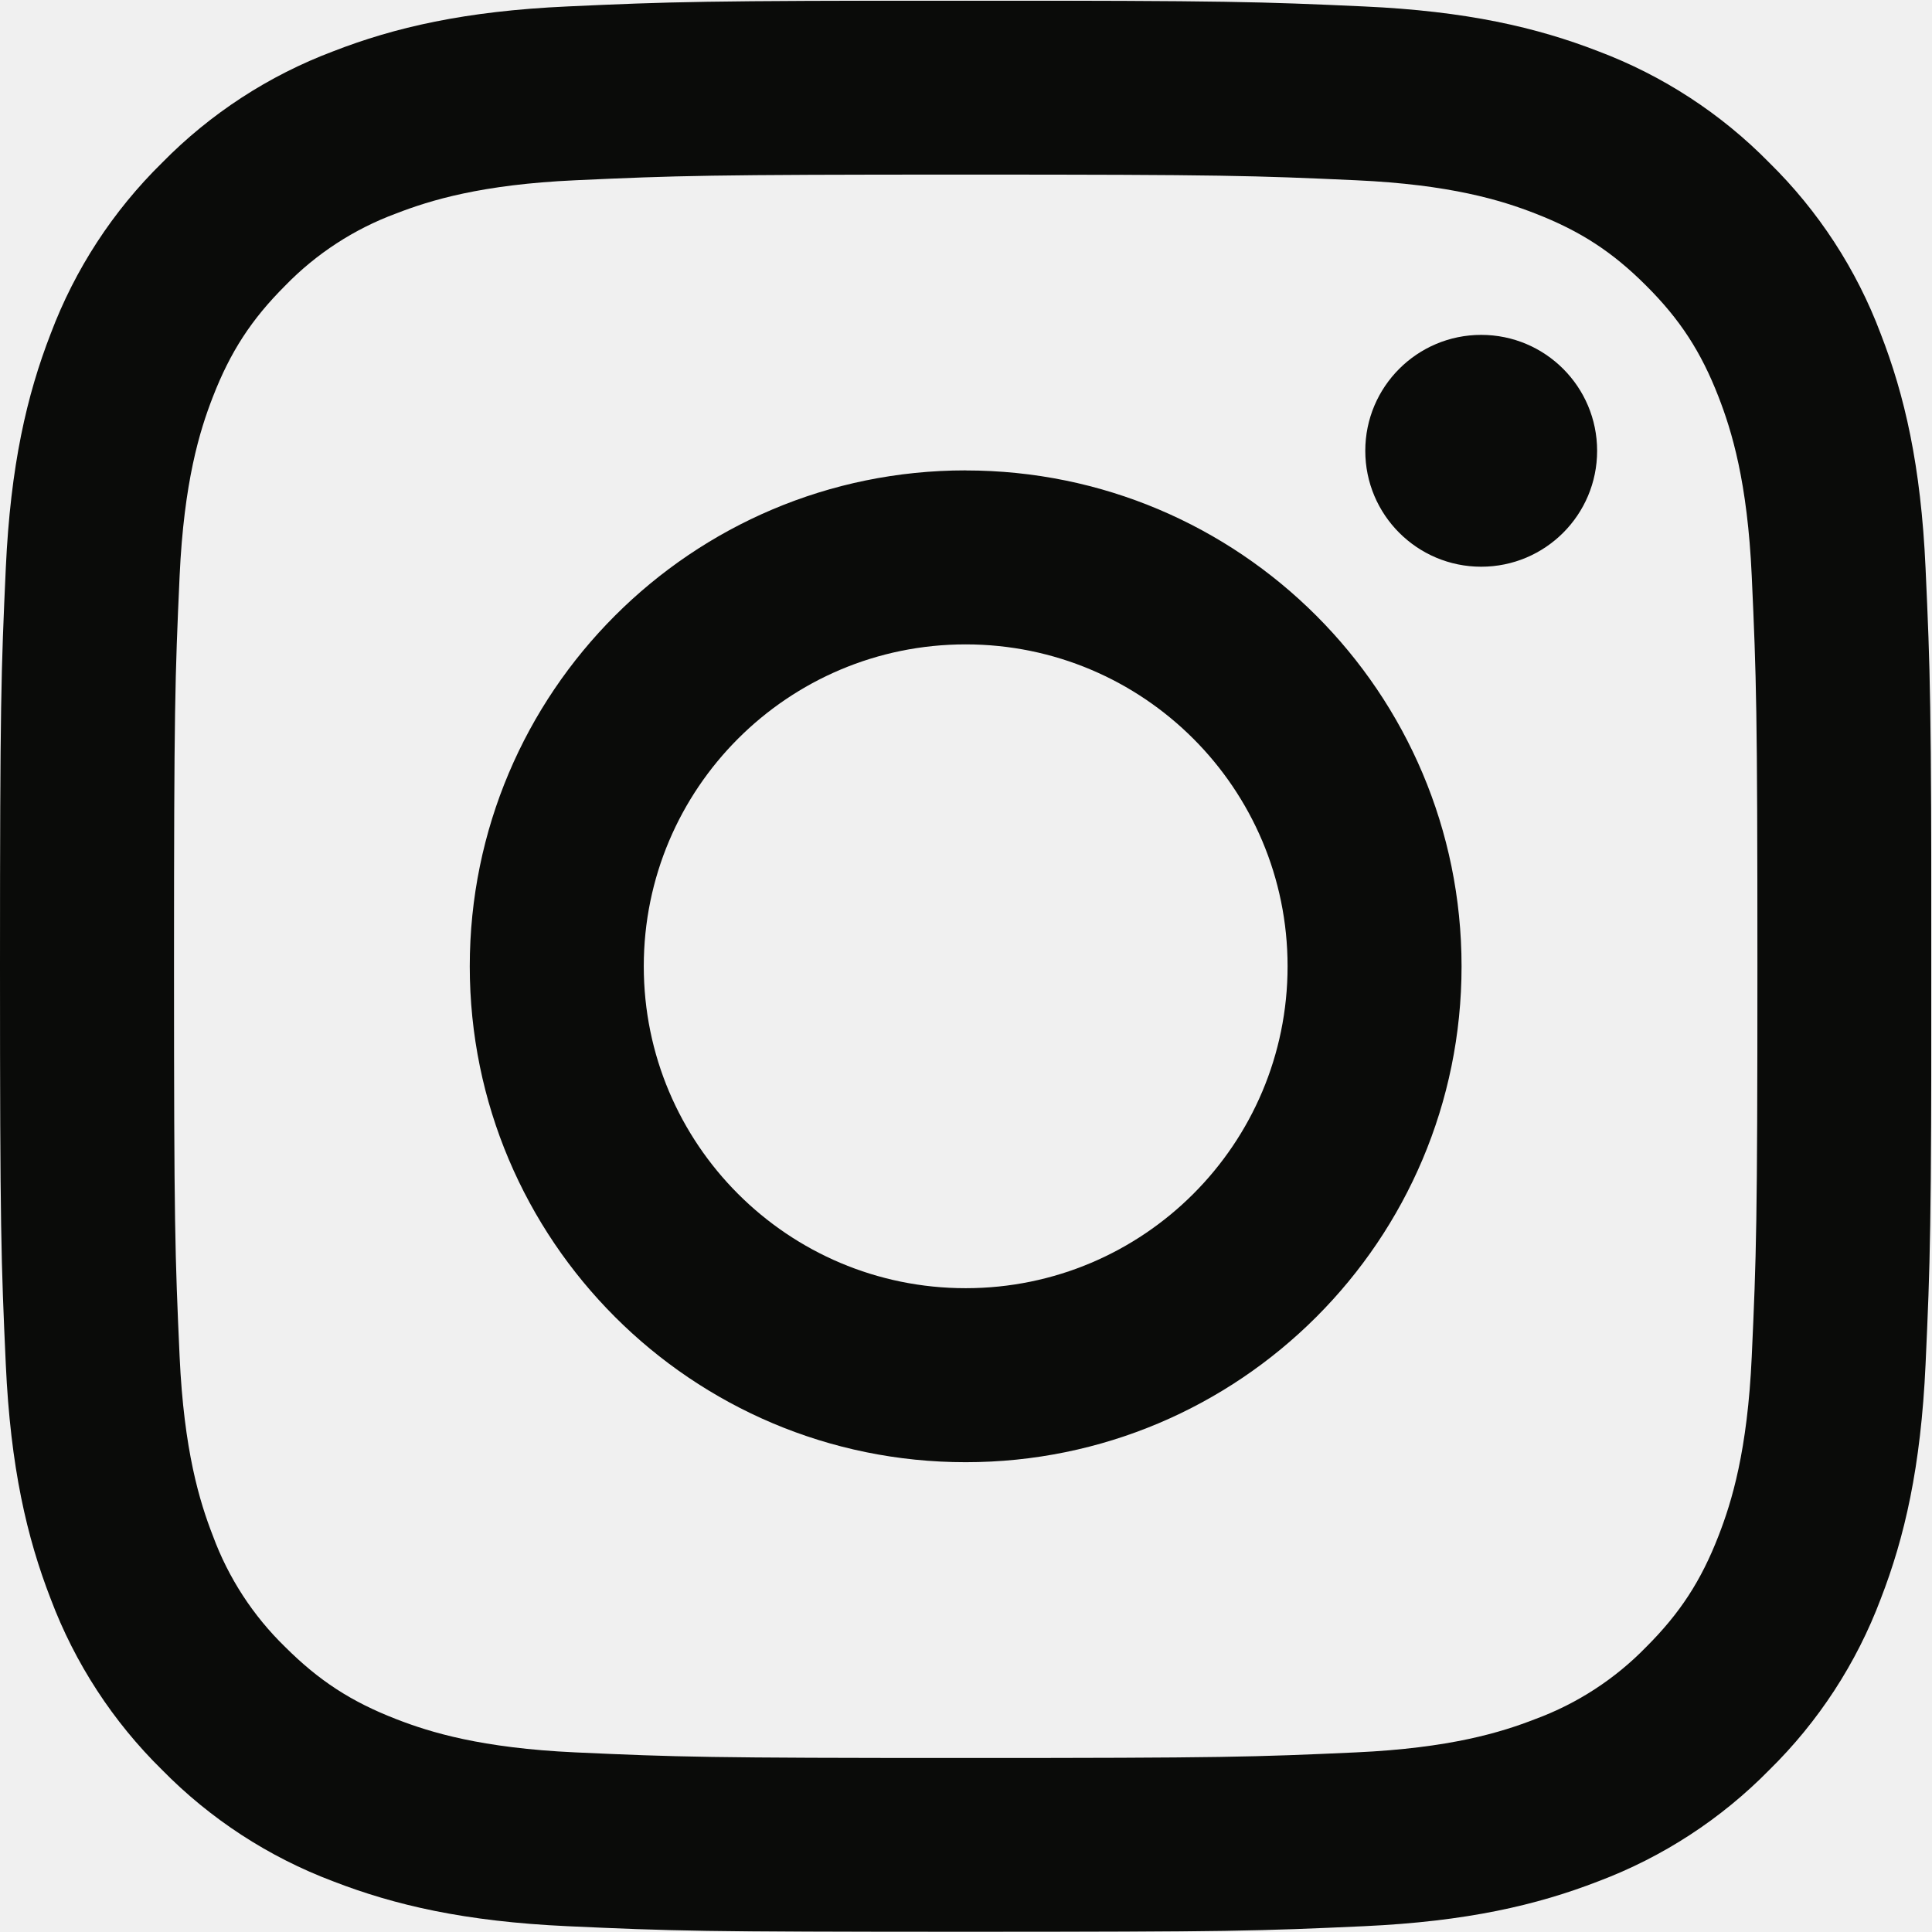
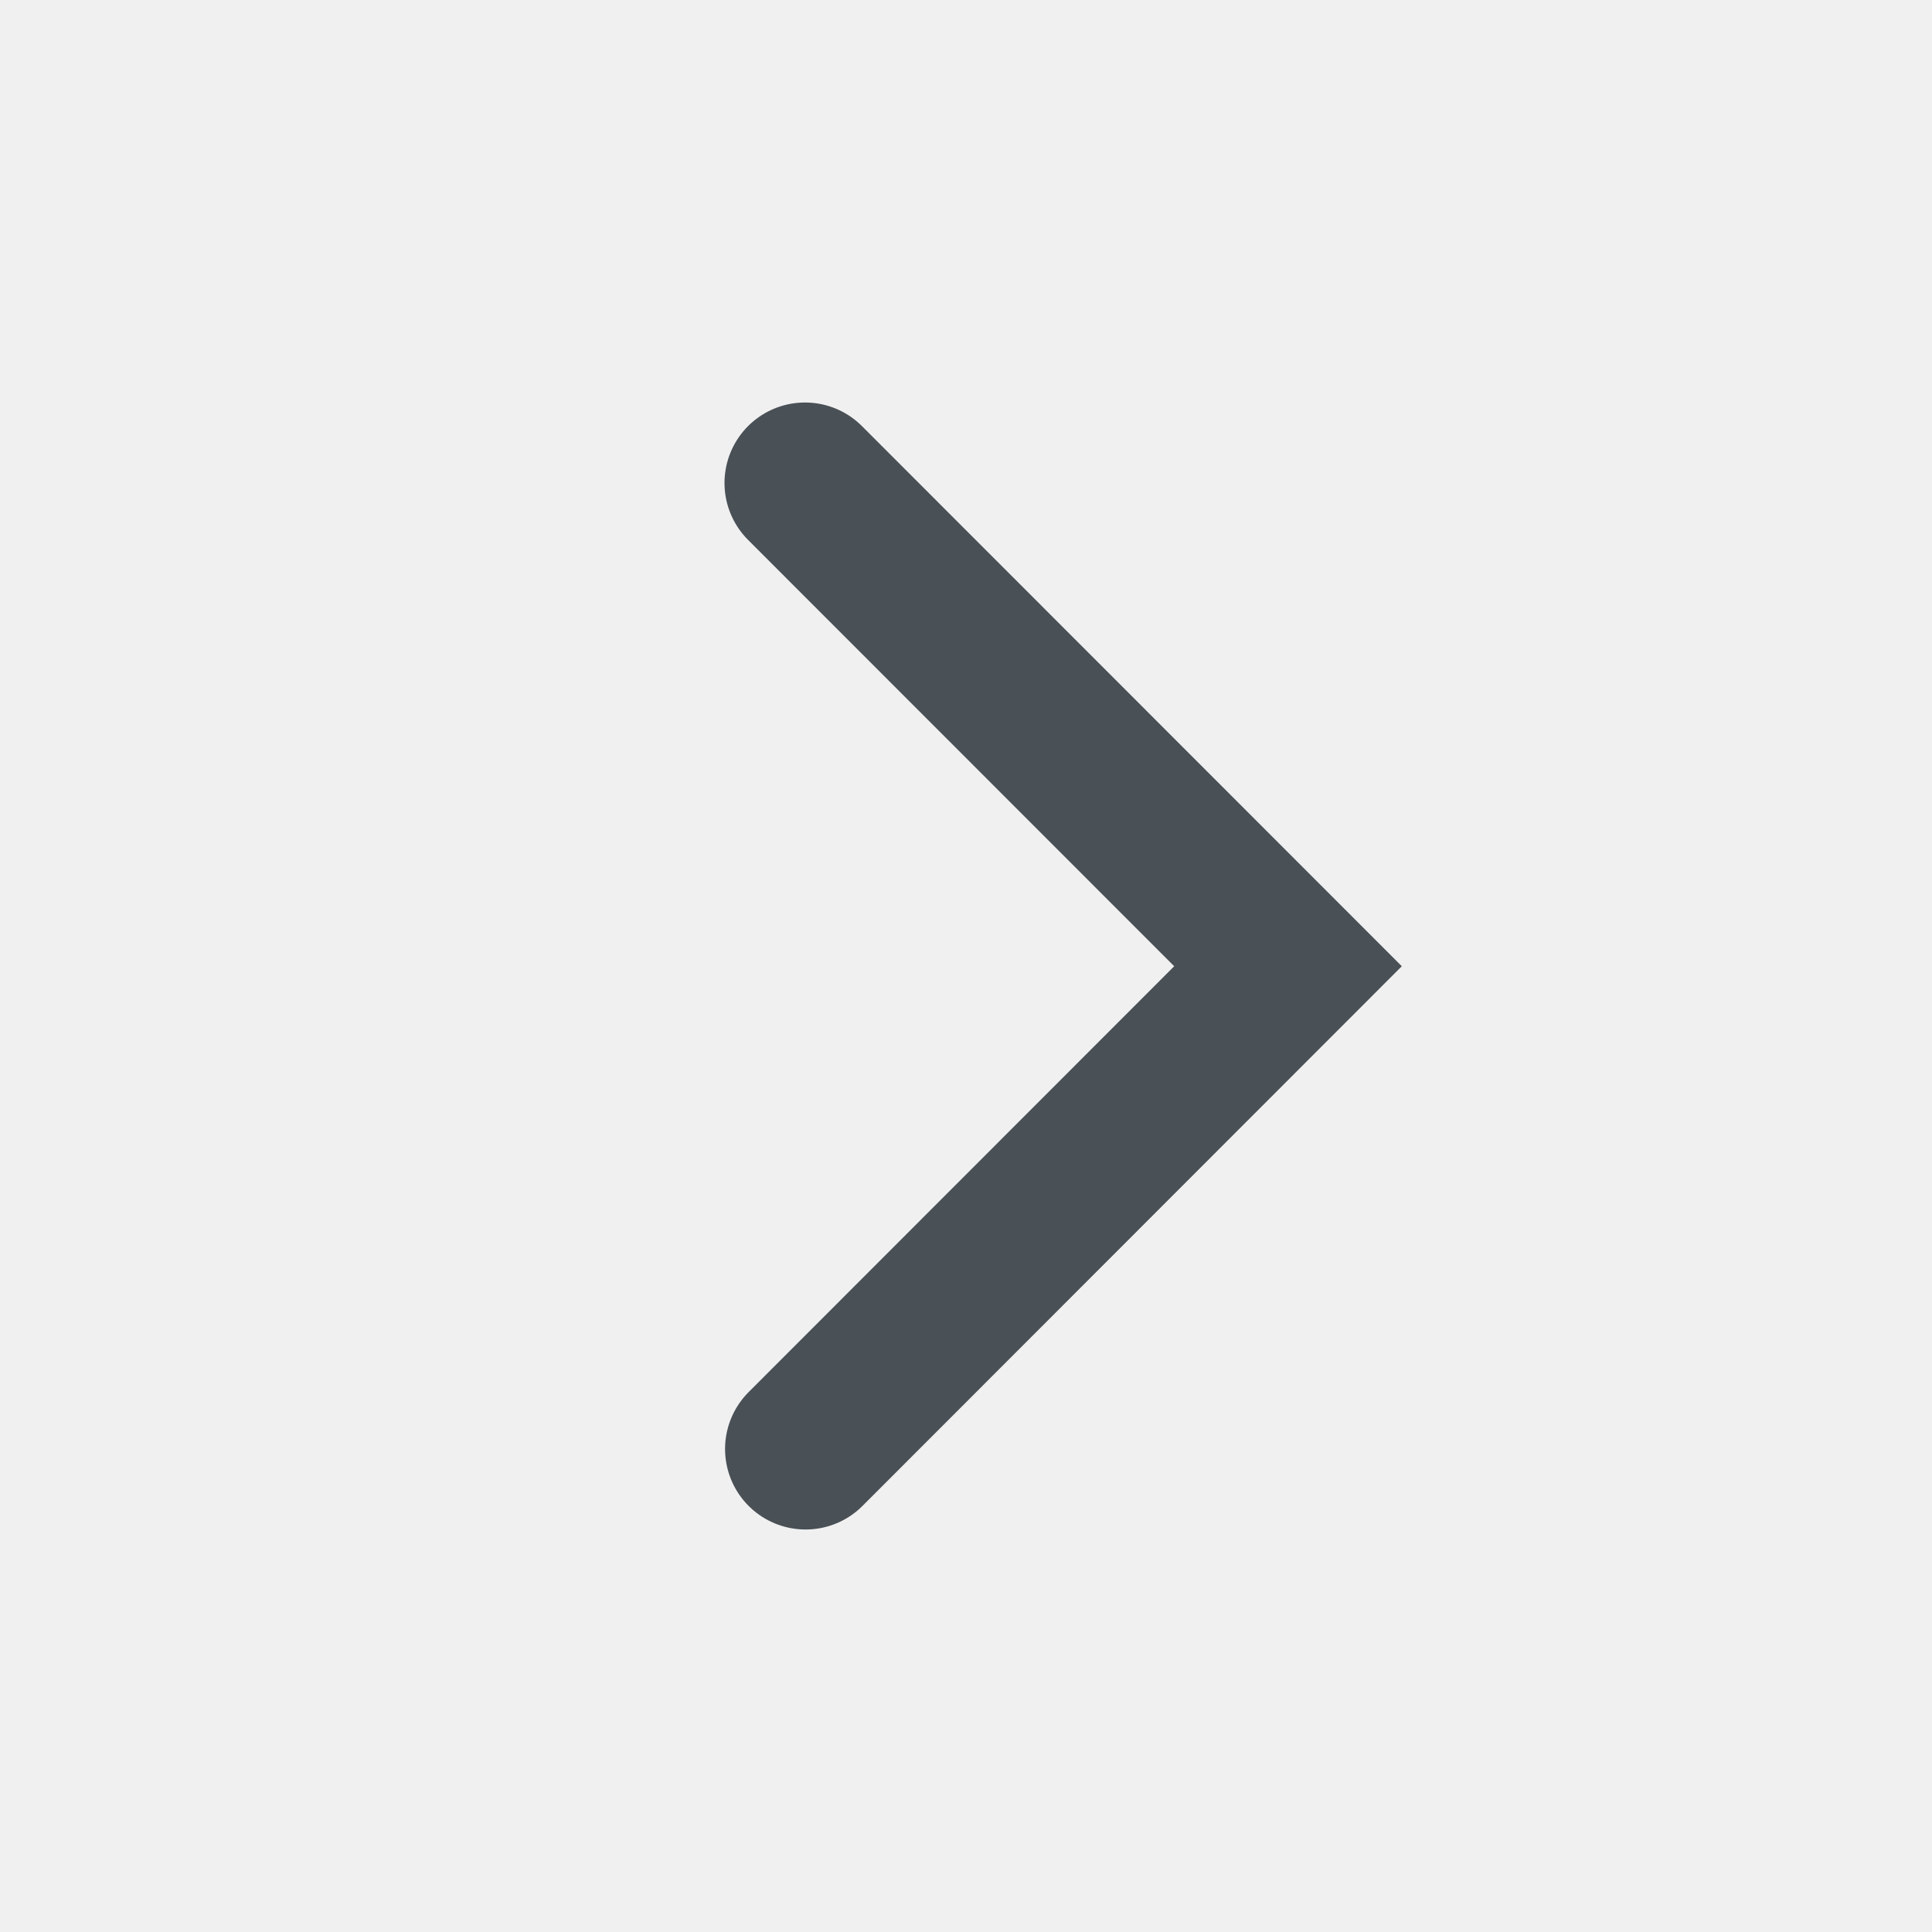
- <svg xmlns="http://www.w3.org/2000/svg" xmlns:xlink="http://www.w3.org/1999/xlink" width="30" height="30" viewBox="0 0 30 30">
-   <defs>
-     <path id="a" d="M0 29.996h29.99V.01H0z" />
-   </defs>
-   <g fill="none" fill-rule="evenodd">
-     <g>
-       <mask id="b" fill="#fff">
-         <use xlink:href="#a" />
-       </mask>
-       <path fill="#0A0B09" d="M14.995.01c-4.072 0-4.583.017-6.182.09-1.596.072-2.686.326-3.64.697a7.35 7.35 0 0 0-2.656 1.73 7.35 7.35 0 0 0-1.73 2.655c-.37.954-.624 2.044-.697 3.64-.073 1.6-.09 2.11-.09 6.183 0 4.072.017 4.583.09 6.182.073 1.596.327 2.686.697 3.64a7.35 7.35 0 0 0 1.73 2.656 7.351 7.351 0 0 0 2.656 1.73c.954.37 2.044.624 3.64.697 1.6.073 2.11.09 6.182.09 4.073 0 4.583-.017 6.183-.09 1.596-.073 2.686-.327 3.64-.697a7.351 7.351 0 0 0 2.656-1.73 7.351 7.351 0 0 0 1.73-2.656c.37-.954.623-2.044.696-3.64.073-1.6.09-2.11.09-6.182 0-4.073-.017-4.583-.09-6.183-.072-1.596-.326-2.686-.697-3.64a7.351 7.351 0 0 0-1.73-2.656 7.35 7.35 0 0 0-2.655-1.73c-.954-.37-2.044-.624-3.64-.696-1.6-.073-2.11-.09-6.183-.09zm0 2.701c4.004 0 4.478.016 6.06.088 1.462.066 2.256.31 2.784.516.7.272 1.2.597 1.724 1.122.525.524.85 1.024 1.122 1.724.205.528.45 1.322.516 2.784.072 1.582.088 2.056.088 6.06s-.016 4.478-.088 6.06c-.066 1.461-.31 2.255-.516 2.784-.272.7-.597 1.199-1.122 1.724a4.645 4.645 0 0 1-1.724 1.121c-.528.206-1.322.45-2.784.517-1.581.072-2.056.087-6.06.087s-4.478-.015-6.06-.087c-1.461-.067-2.255-.311-2.784-.517-.7-.272-1.199-.597-1.724-1.121a4.646 4.646 0 0 1-1.121-1.724c-.206-.529-.45-1.323-.517-2.785-.072-1.581-.087-2.055-.087-6.06 0-4.003.015-4.477.087-6.059.067-1.462.311-2.256.517-2.784.272-.7.597-1.2 1.121-1.724a4.645 4.645 0 0 1 1.724-1.122c.529-.205 1.323-.45 2.785-.516 1.581-.072 2.055-.088 6.06-.088z" mask="url(#b)" />
-     </g>
-     <path fill="#0A0B09" d="M14.995 20.003a4.998 4.998 0 1 1 0-9.997 4.998 4.998 0 0 1 0 9.997zm0-12.699a7.7 7.7 0 1 0 0 15.401 7.7 7.7 0 0 0 0-15.4zM24.8 7a1.8 1.8 0 1 1-3.6 0 1.8 1.8 0 0 1 3.6 0" />
-   </g>
+ <svg xmlns="http://www.w3.org/2000/svg" width="24" height="24" viewBox="0 0 24 24">
+   <path fill="none" fill-rule="evenodd" stroke="#495056" stroke-linecap="round" stroke-width="2" d="M10 6l6 6.003L10.007 18" />
</svg>
